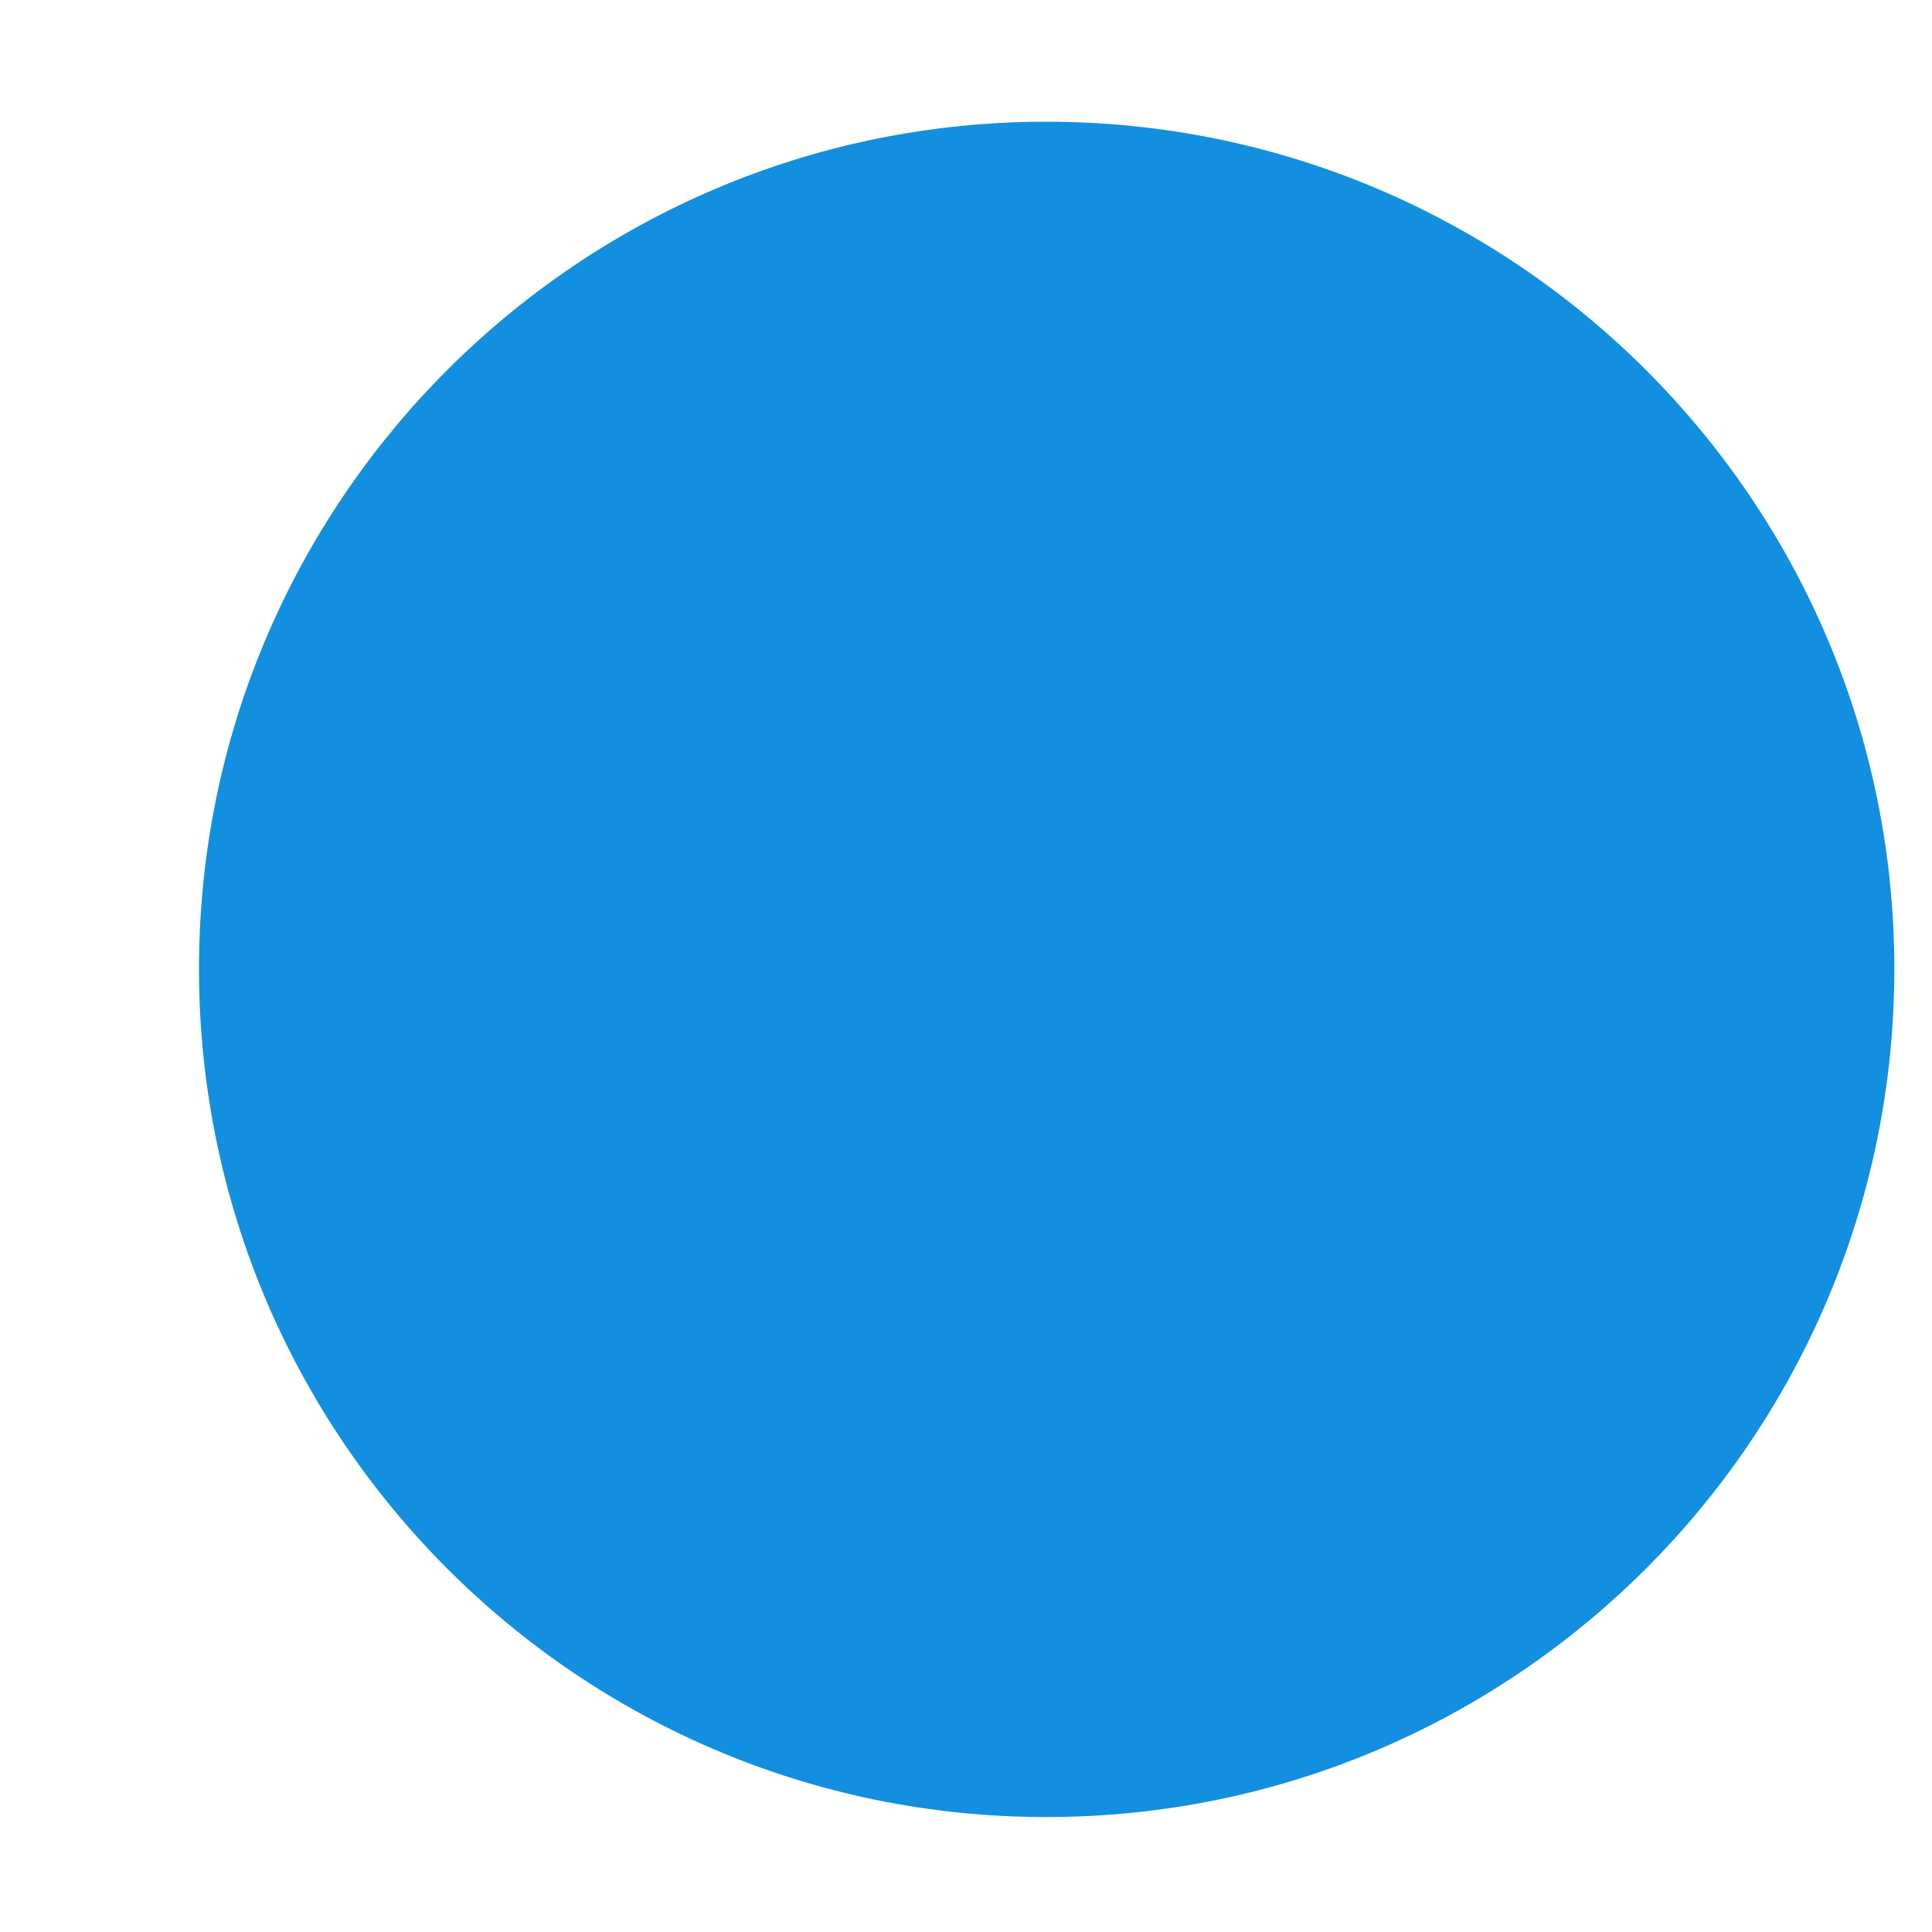
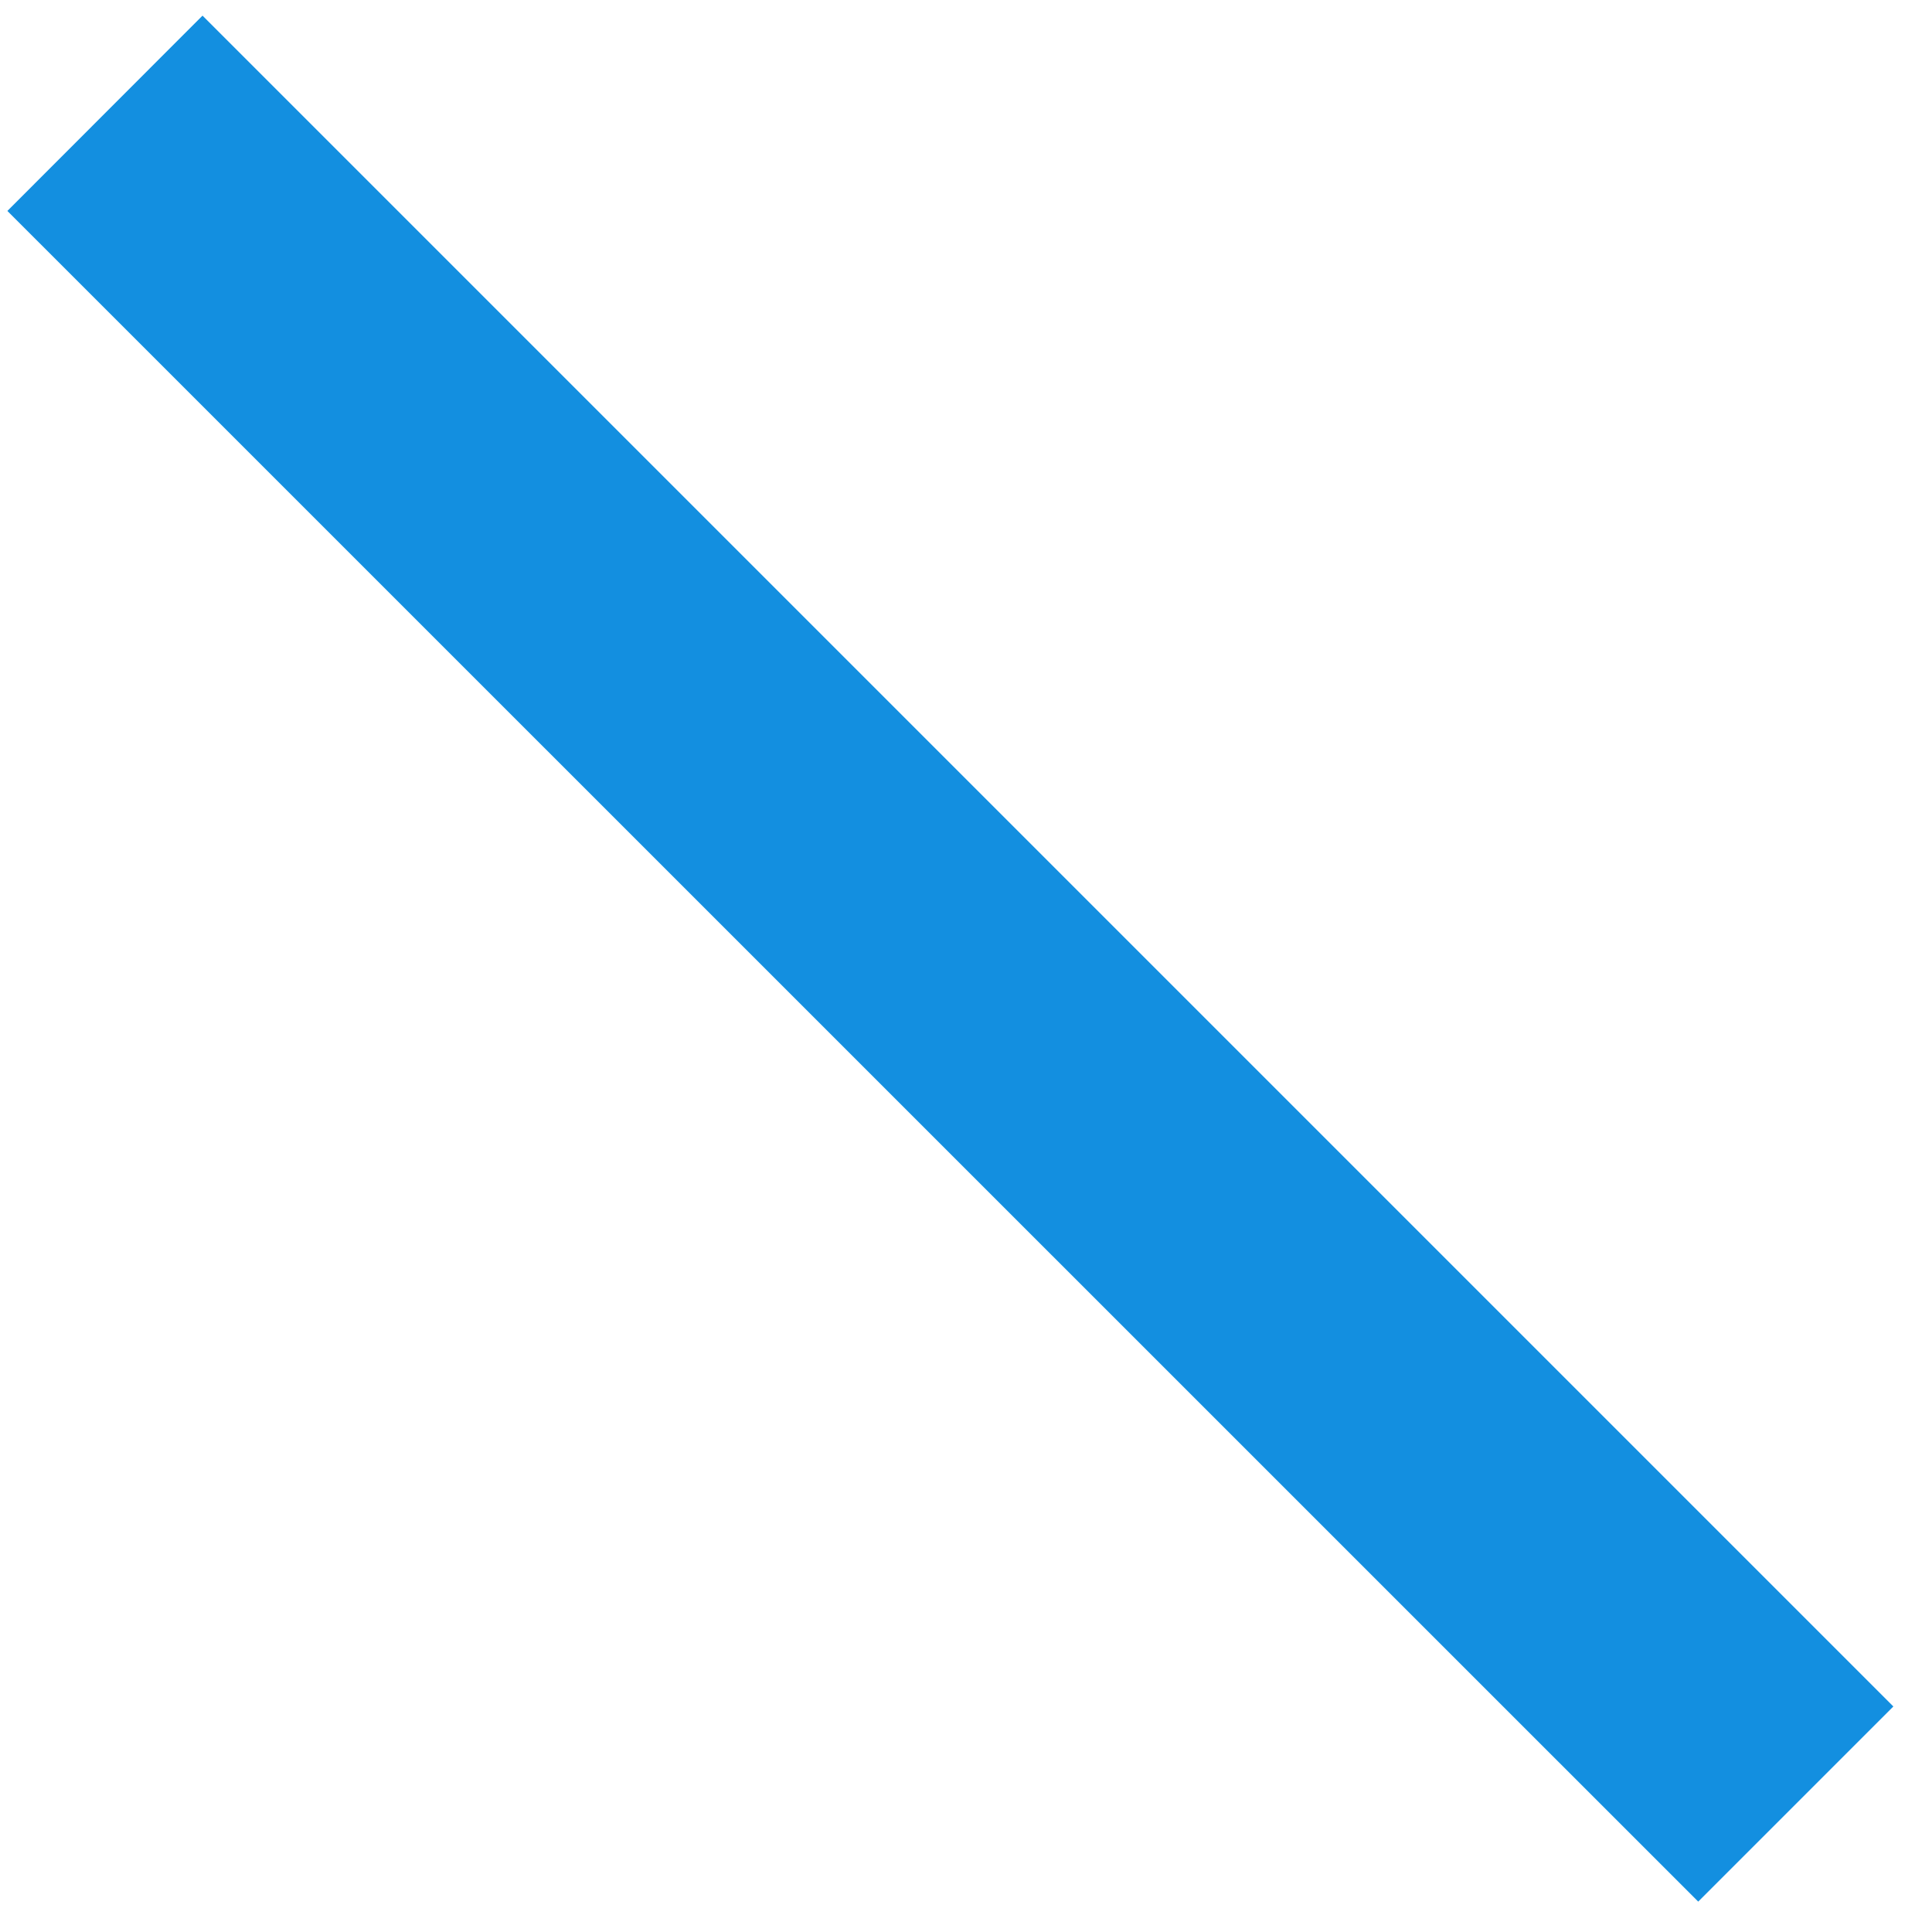
- <svg xmlns="http://www.w3.org/2000/svg" version="1.1" width="2px" height="2px">
-   <g transform="matrix(1 0 0 1 -2476 -521 )">
-     <path d="M 0.206 1.003  C 0.206 1.488  0.599 1.881  1.083 1.881  C 1.568 1.881  1.961 1.488  1.961 1.003  C 1.961 0.519  1.568 0.126  1.083 0.126  C 0.599 0.126  0.206 0.519  0.206 1.003  Z " fill-rule="nonzero" fill="#138fe0" stroke="none" transform="matrix(1 0 0 1 2476 521 )" />
+ <svg xmlns="http://www.w3.org/2000/svg" version="1.1" width="11px" height="11px">
+   <g transform="matrix(1 0 0 1 -2487 -532 )">
+     <path d="M 9.669 10.827  L 0.042 1.201  L 1.153 0.089  L 10.78 9.716  L 9.669 10.827  Z " fill-rule="nonzero" fill="#138fe0" stroke="none" transform="matrix(1 0 0 1 2487 532 )" />
  </g>
</svg>
